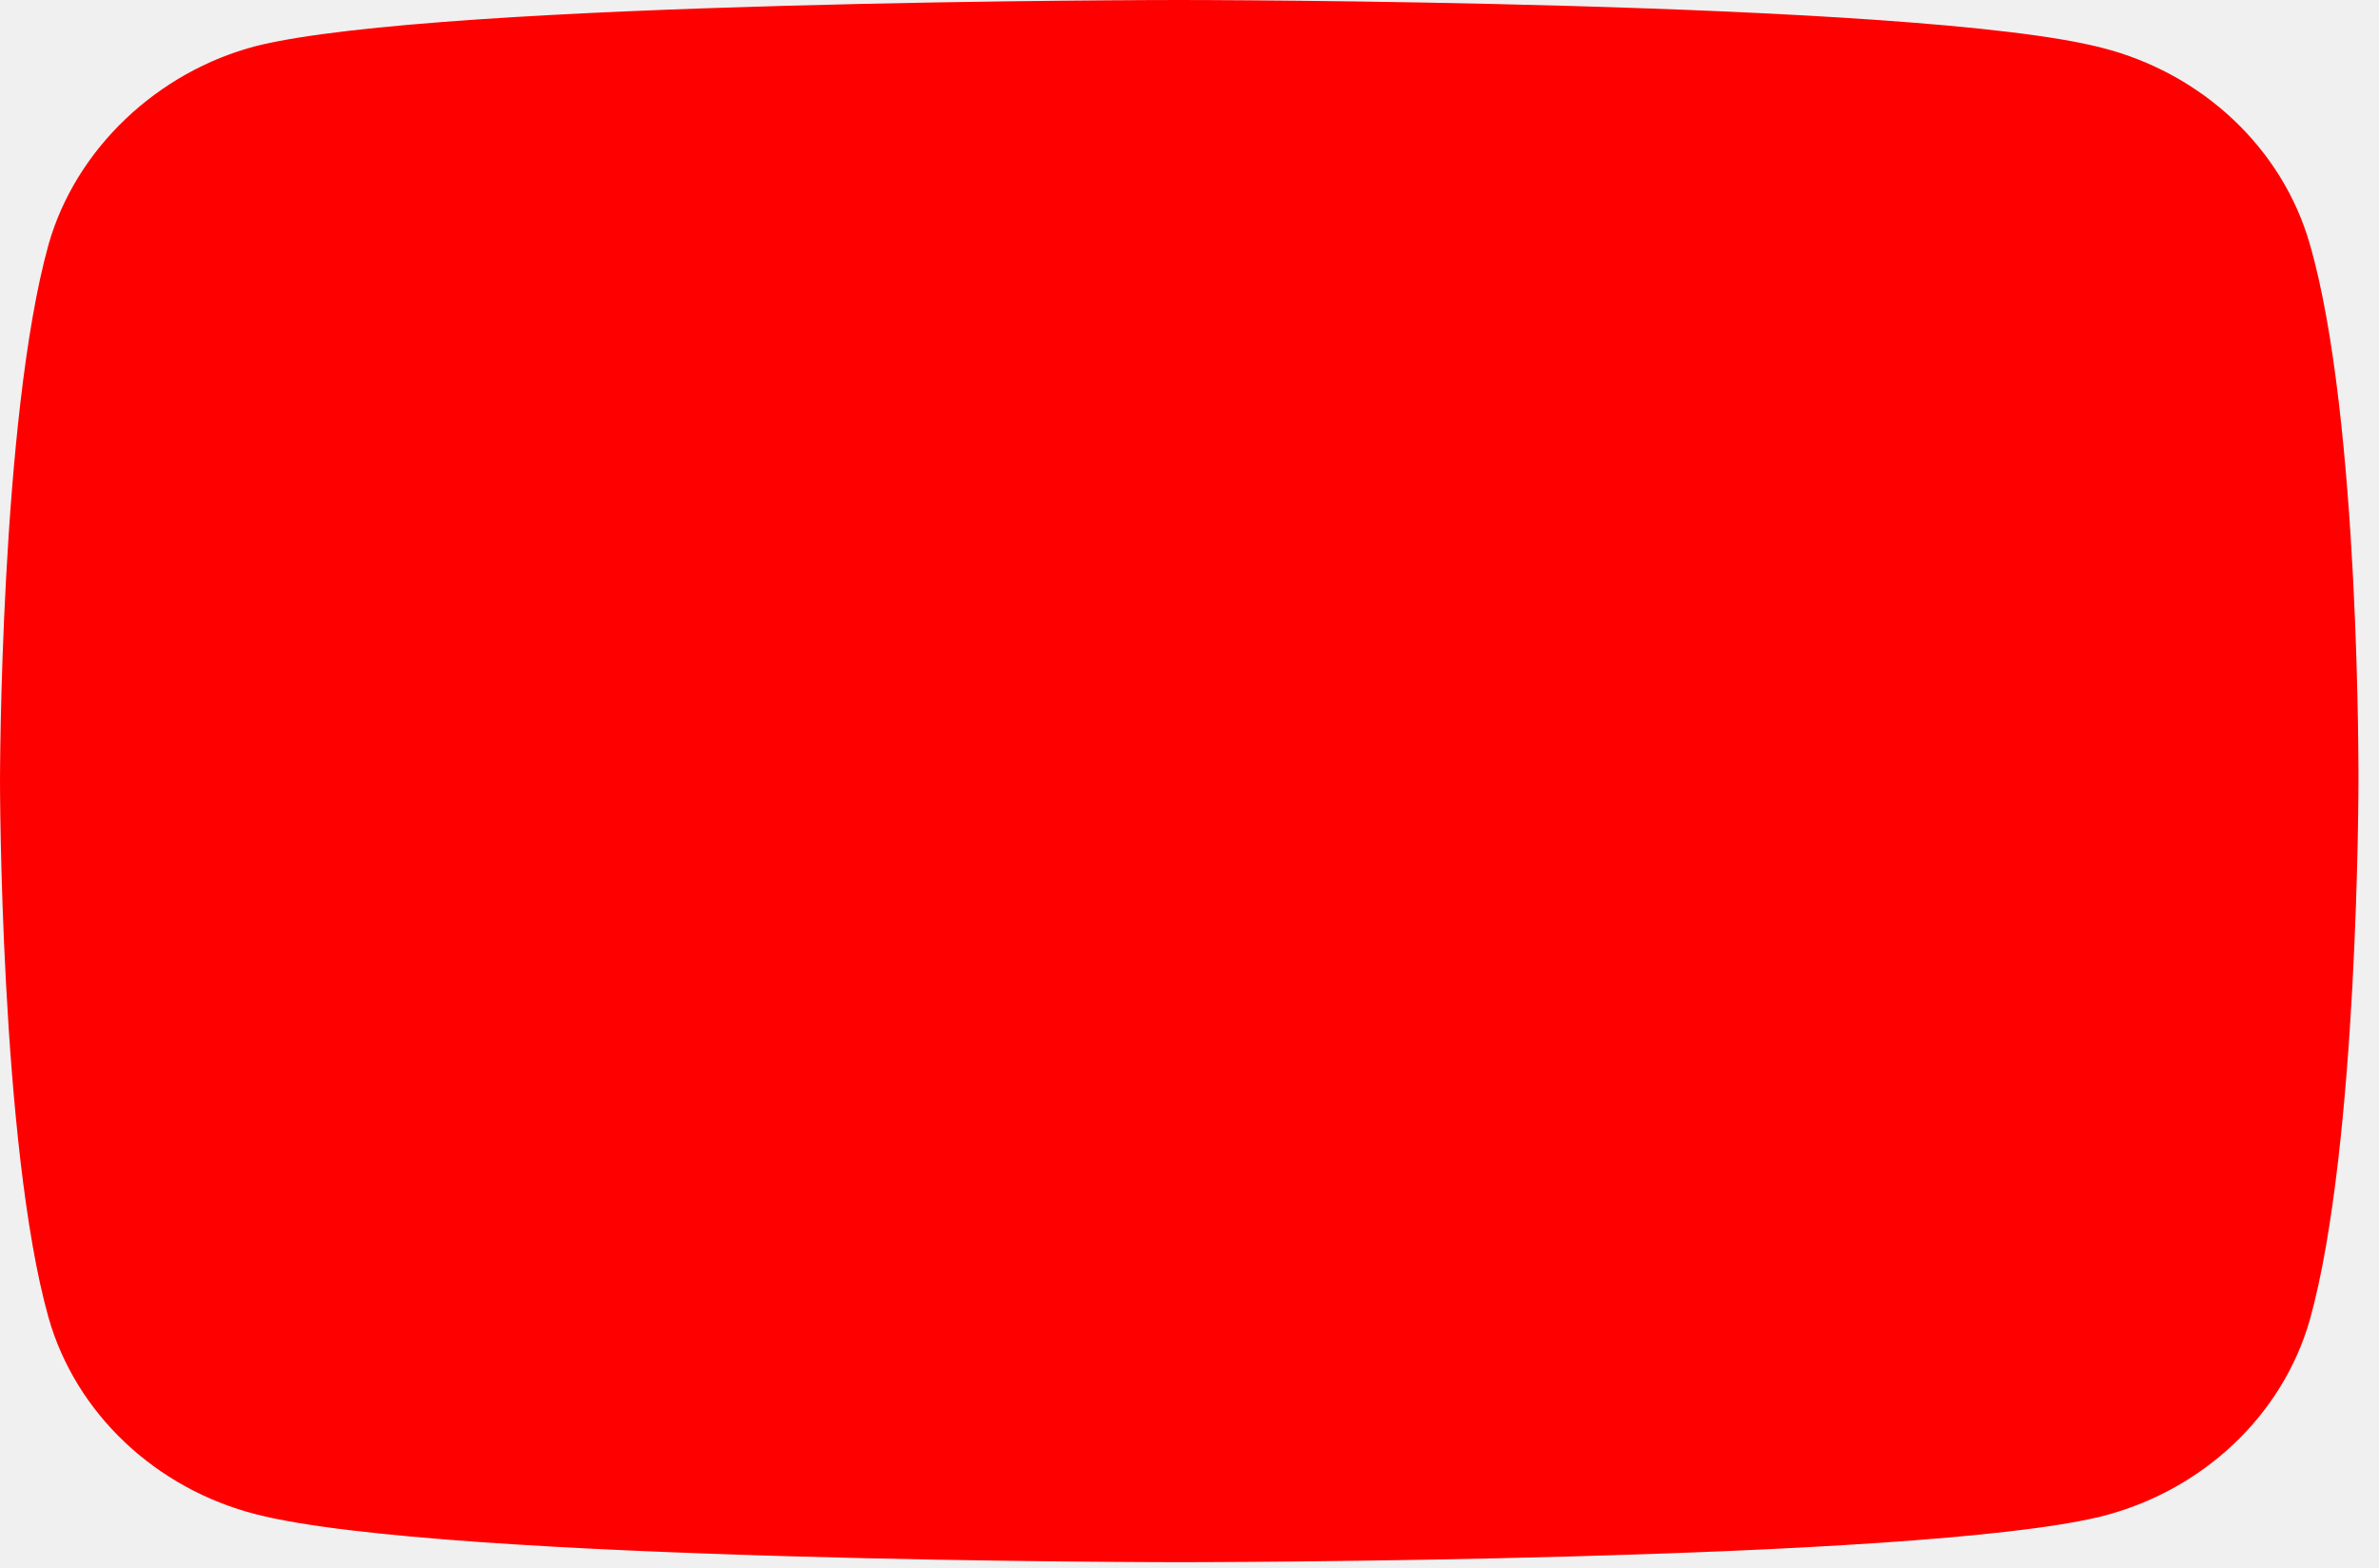
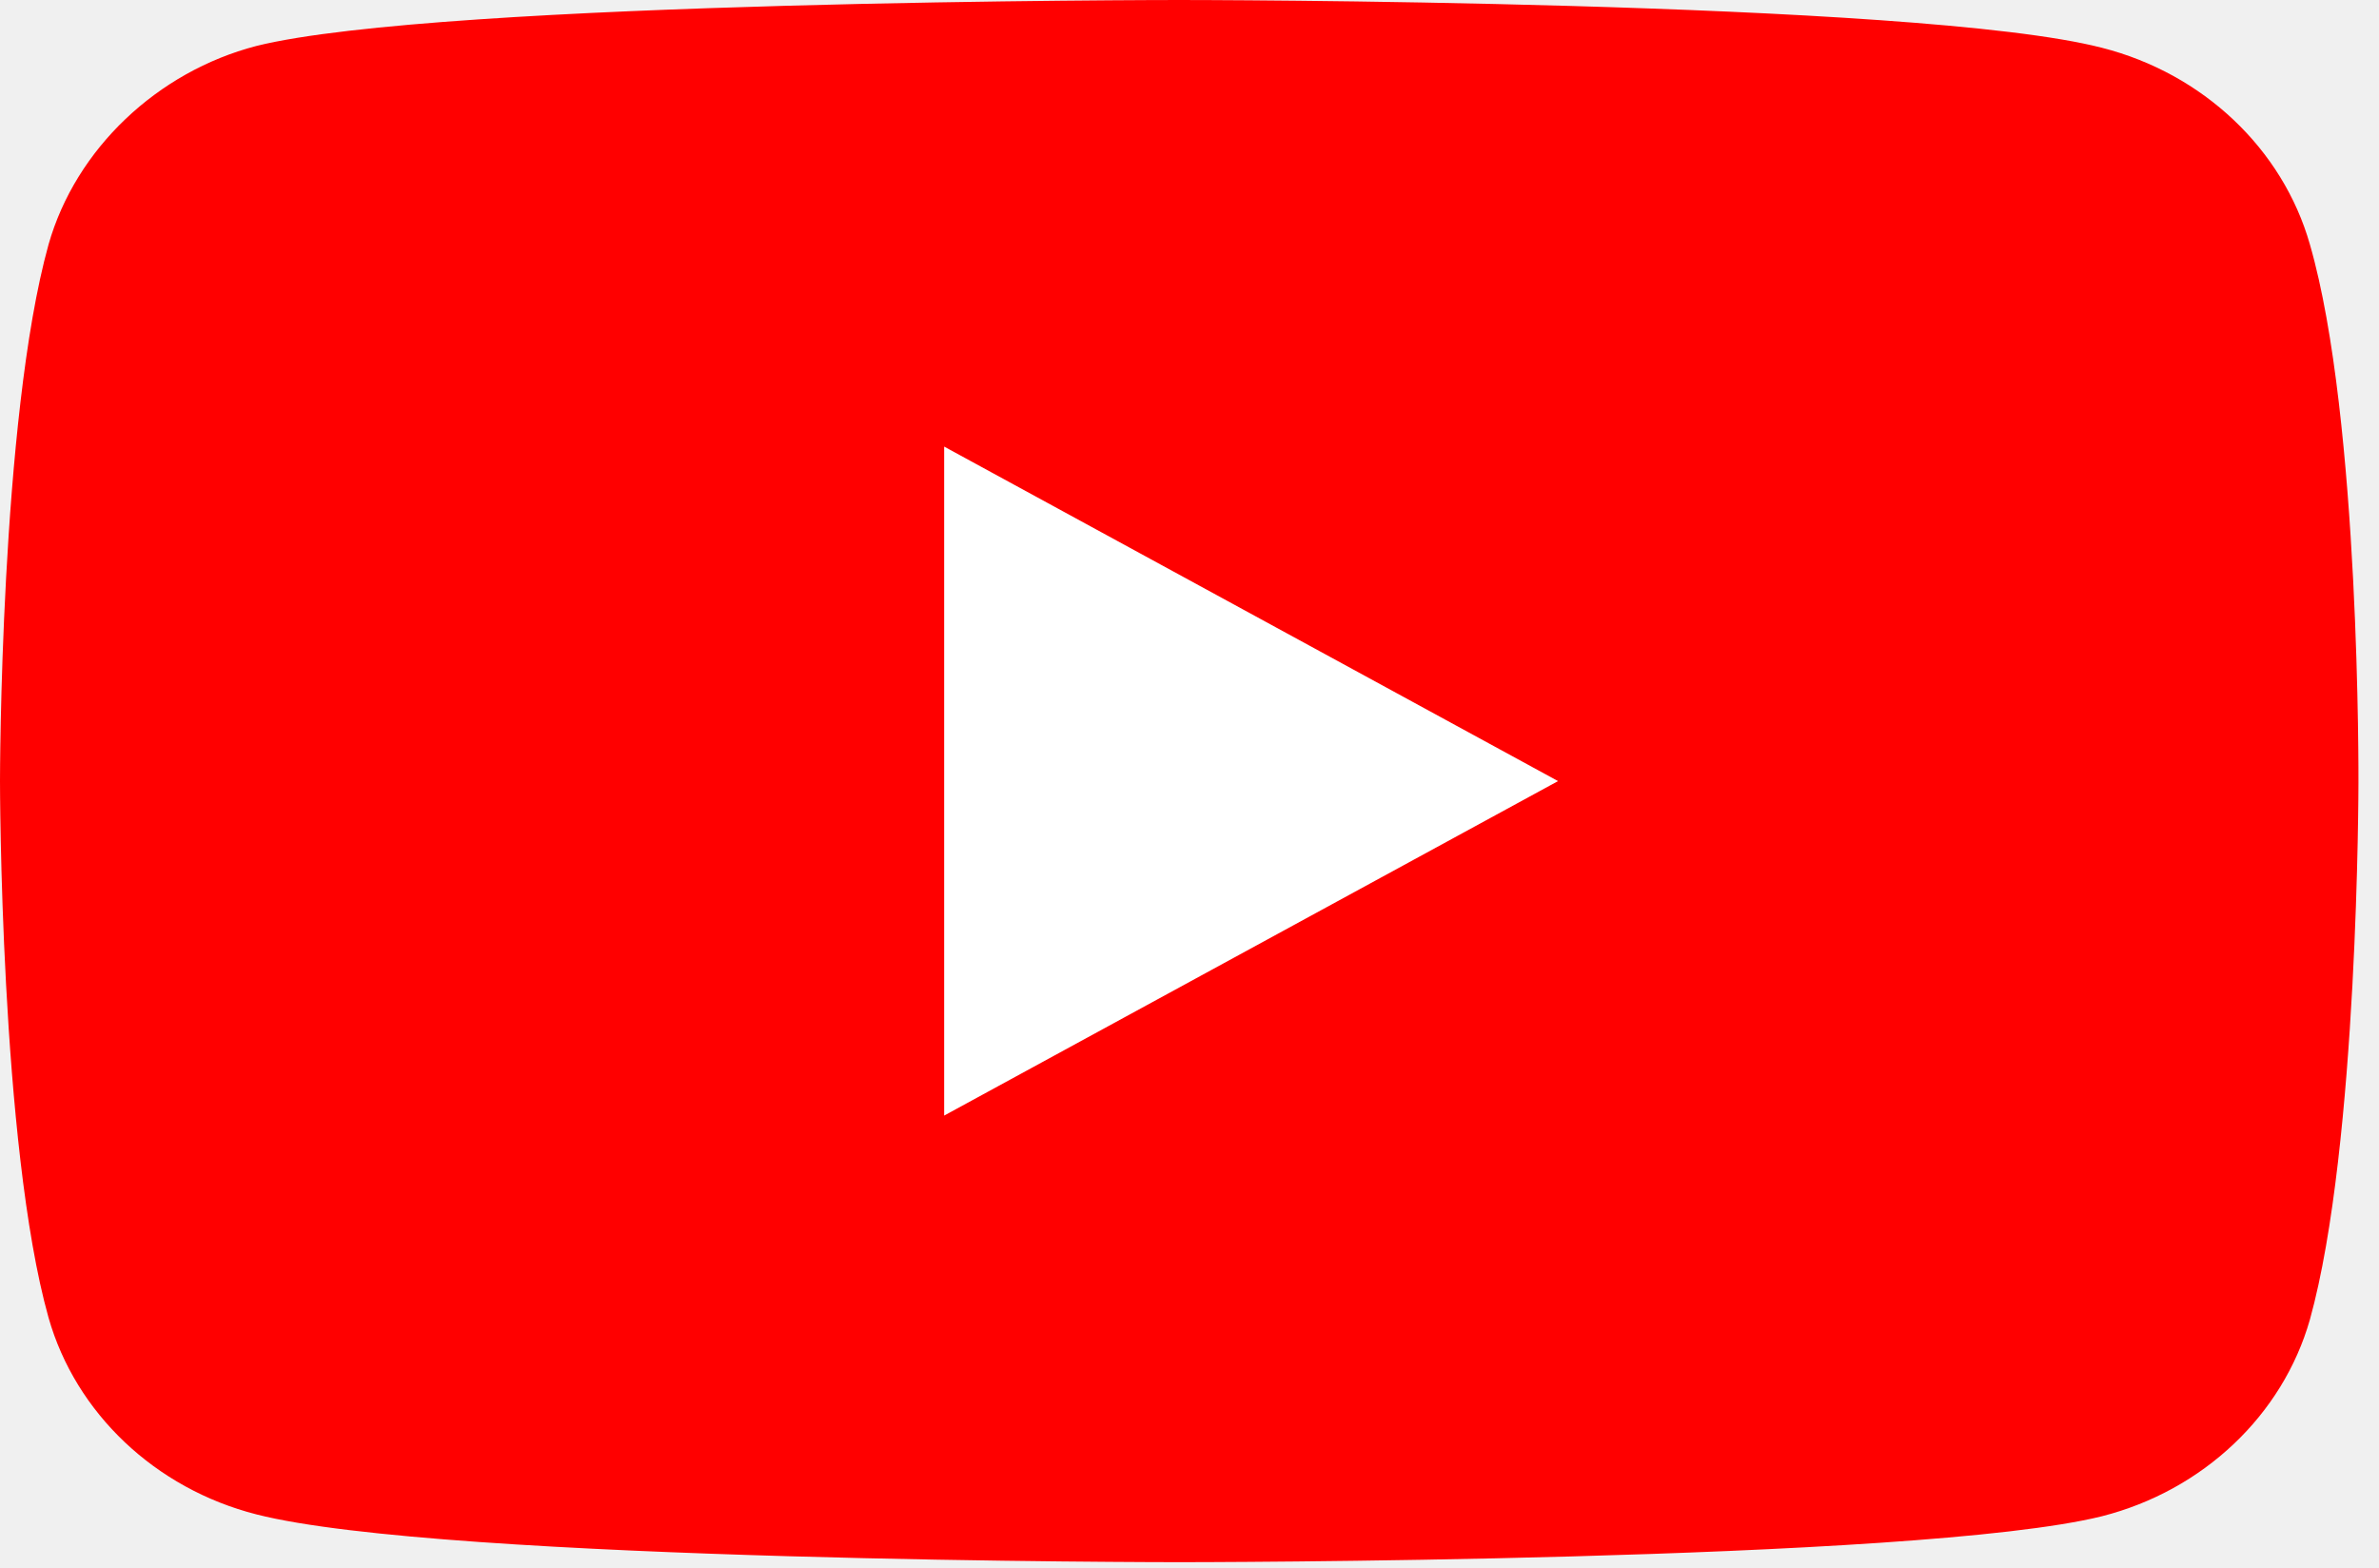
<svg xmlns="http://www.w3.org/2000/svg" width="85" height="56" viewBox="0 0 85 56" fill="none">
  <path d="M82.531 8.735C81.559 5.32 78.713 2.627 75.103 1.708C68.509 0 42.133 0 42.133 0C42.133 0 15.757 0 9.162 1.642C5.622 2.561 2.707 5.32 1.735 8.735C0 14.974 0 27.912 0 27.912C0 27.912 0 40.916 1.735 47.089C2.707 50.504 5.553 53.197 9.162 54.116C15.826 55.824 42.133 55.824 42.133 55.824C42.133 55.824 68.509 55.824 75.103 54.182C78.713 53.263 81.559 50.57 82.531 47.155C84.266 40.916 84.266 27.978 84.266 27.978C84.266 27.978 84.335 14.974 82.531 8.735Z" fill="#FF0000" />
+   <path d="M33.734 39.865L55.668 27.912L33.734 15.959V39.865Z" fill="white" />
</svg>
